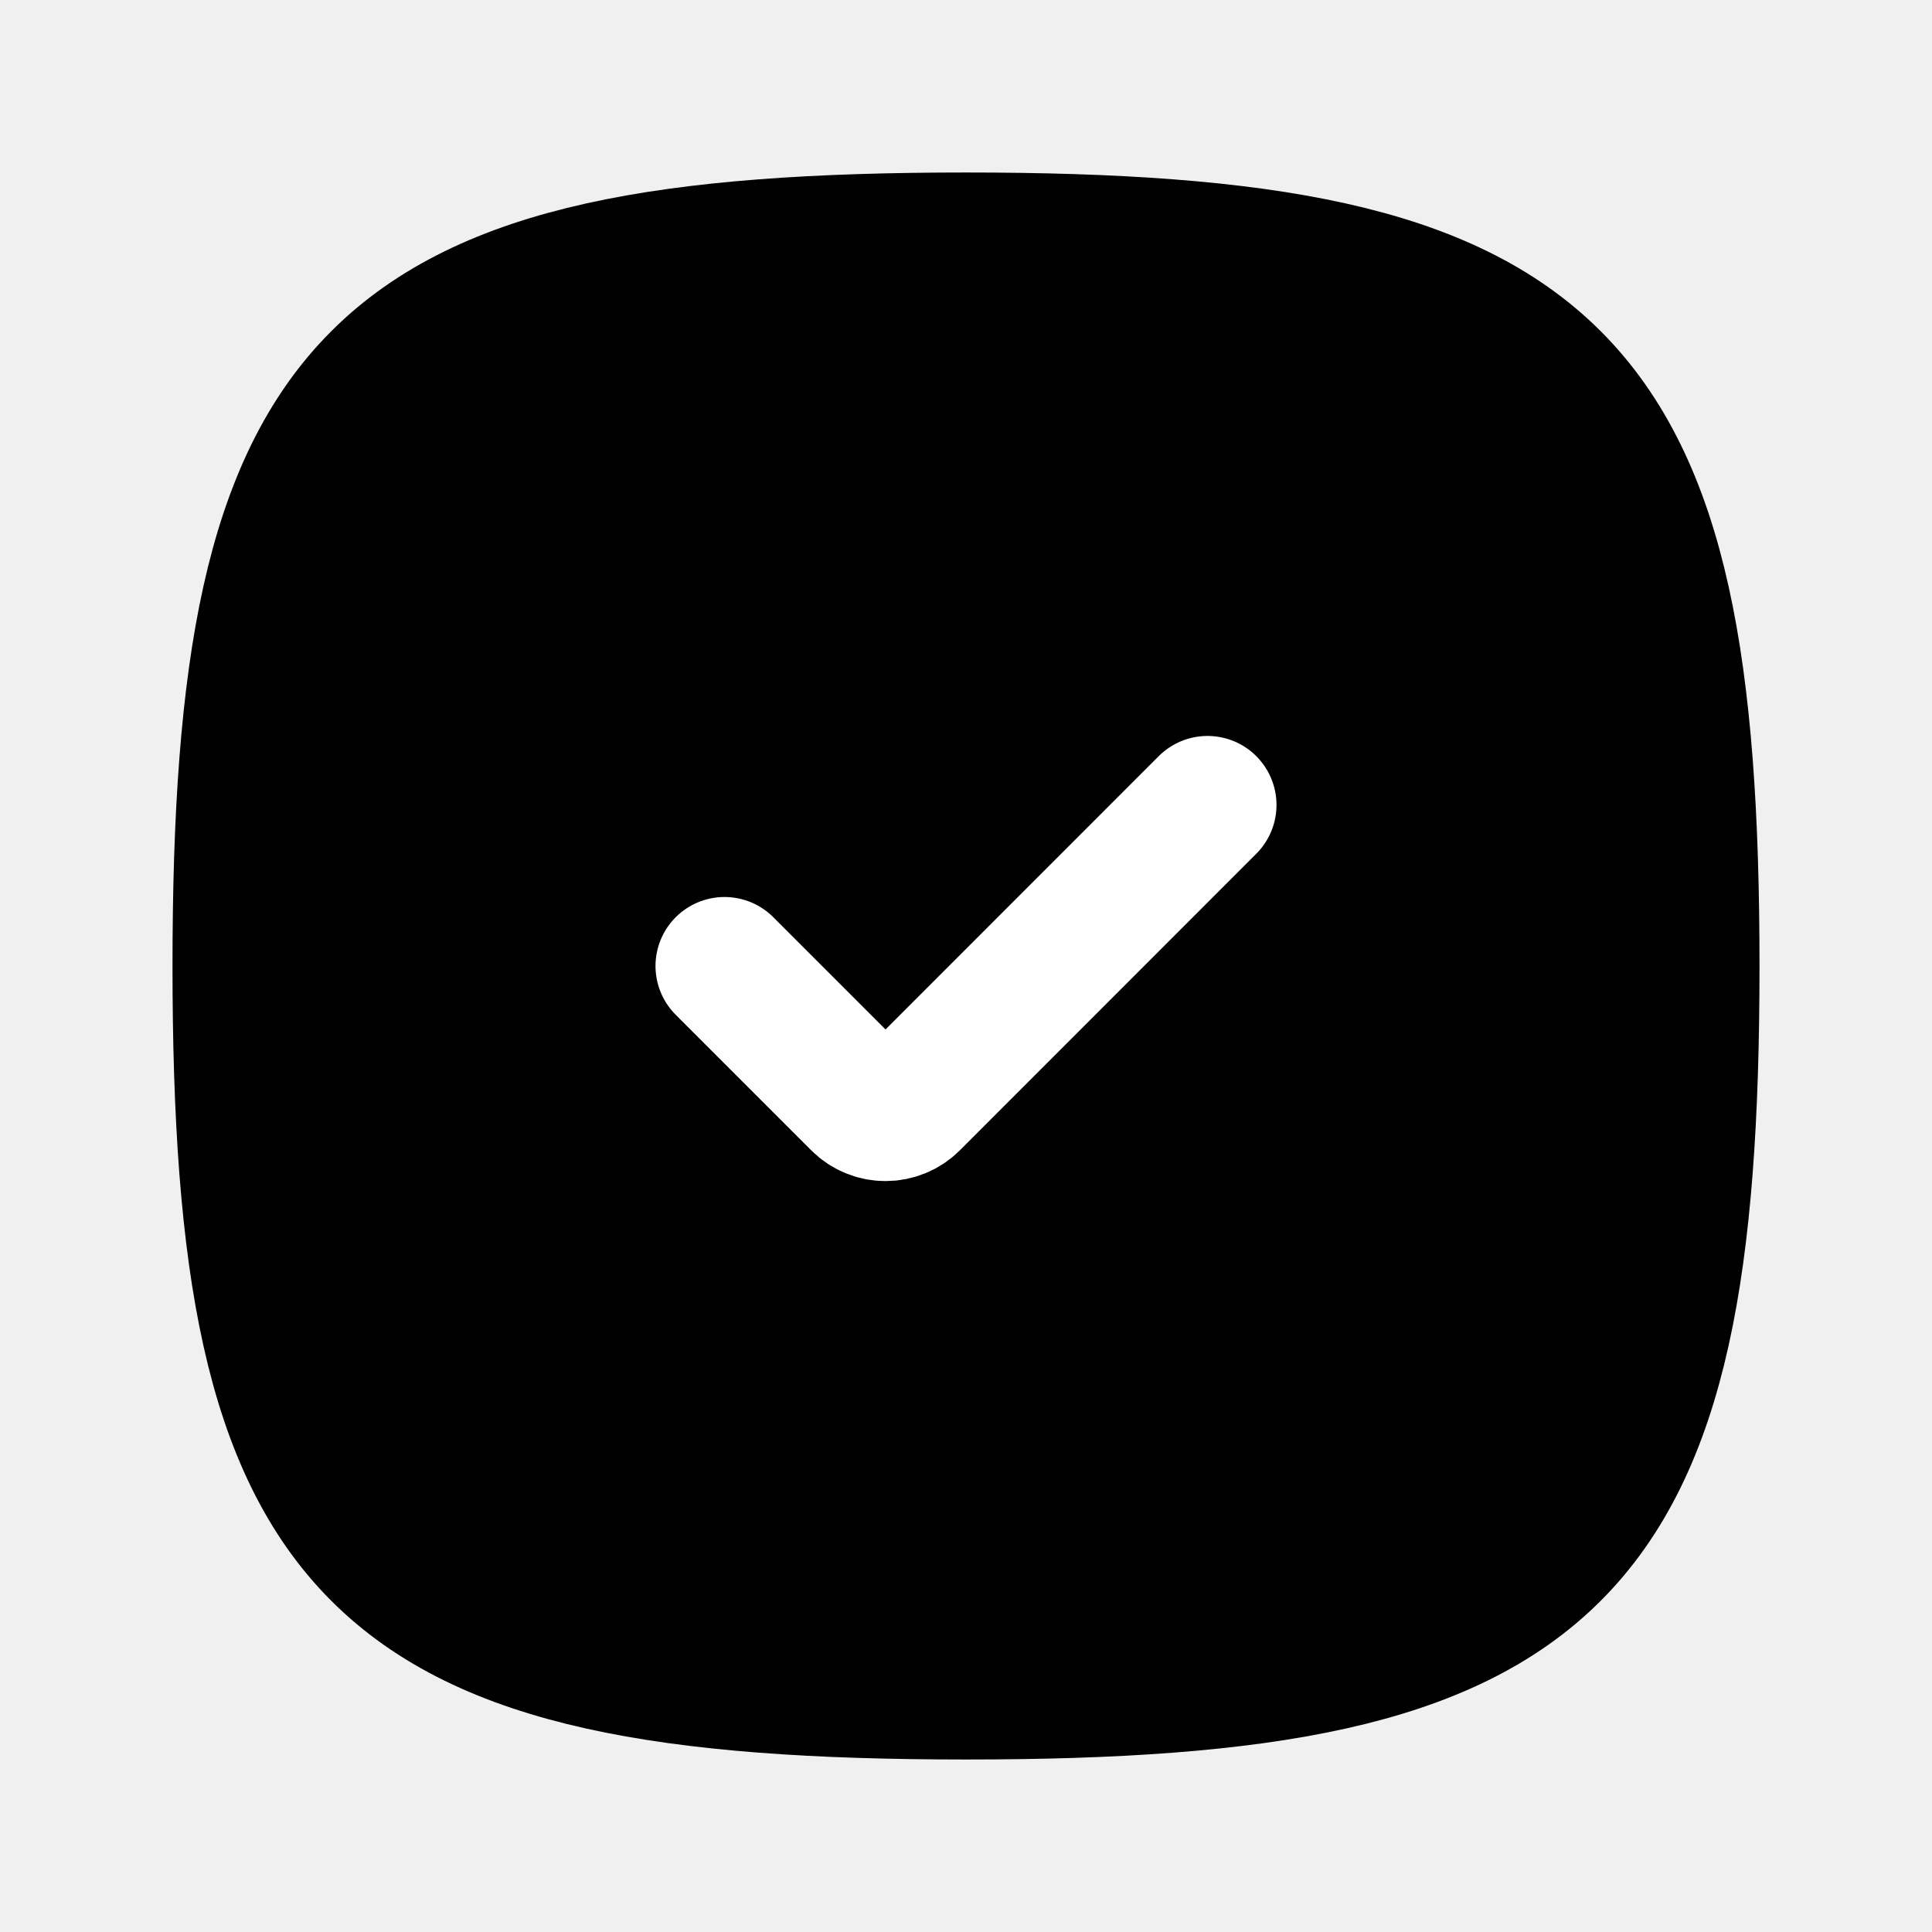
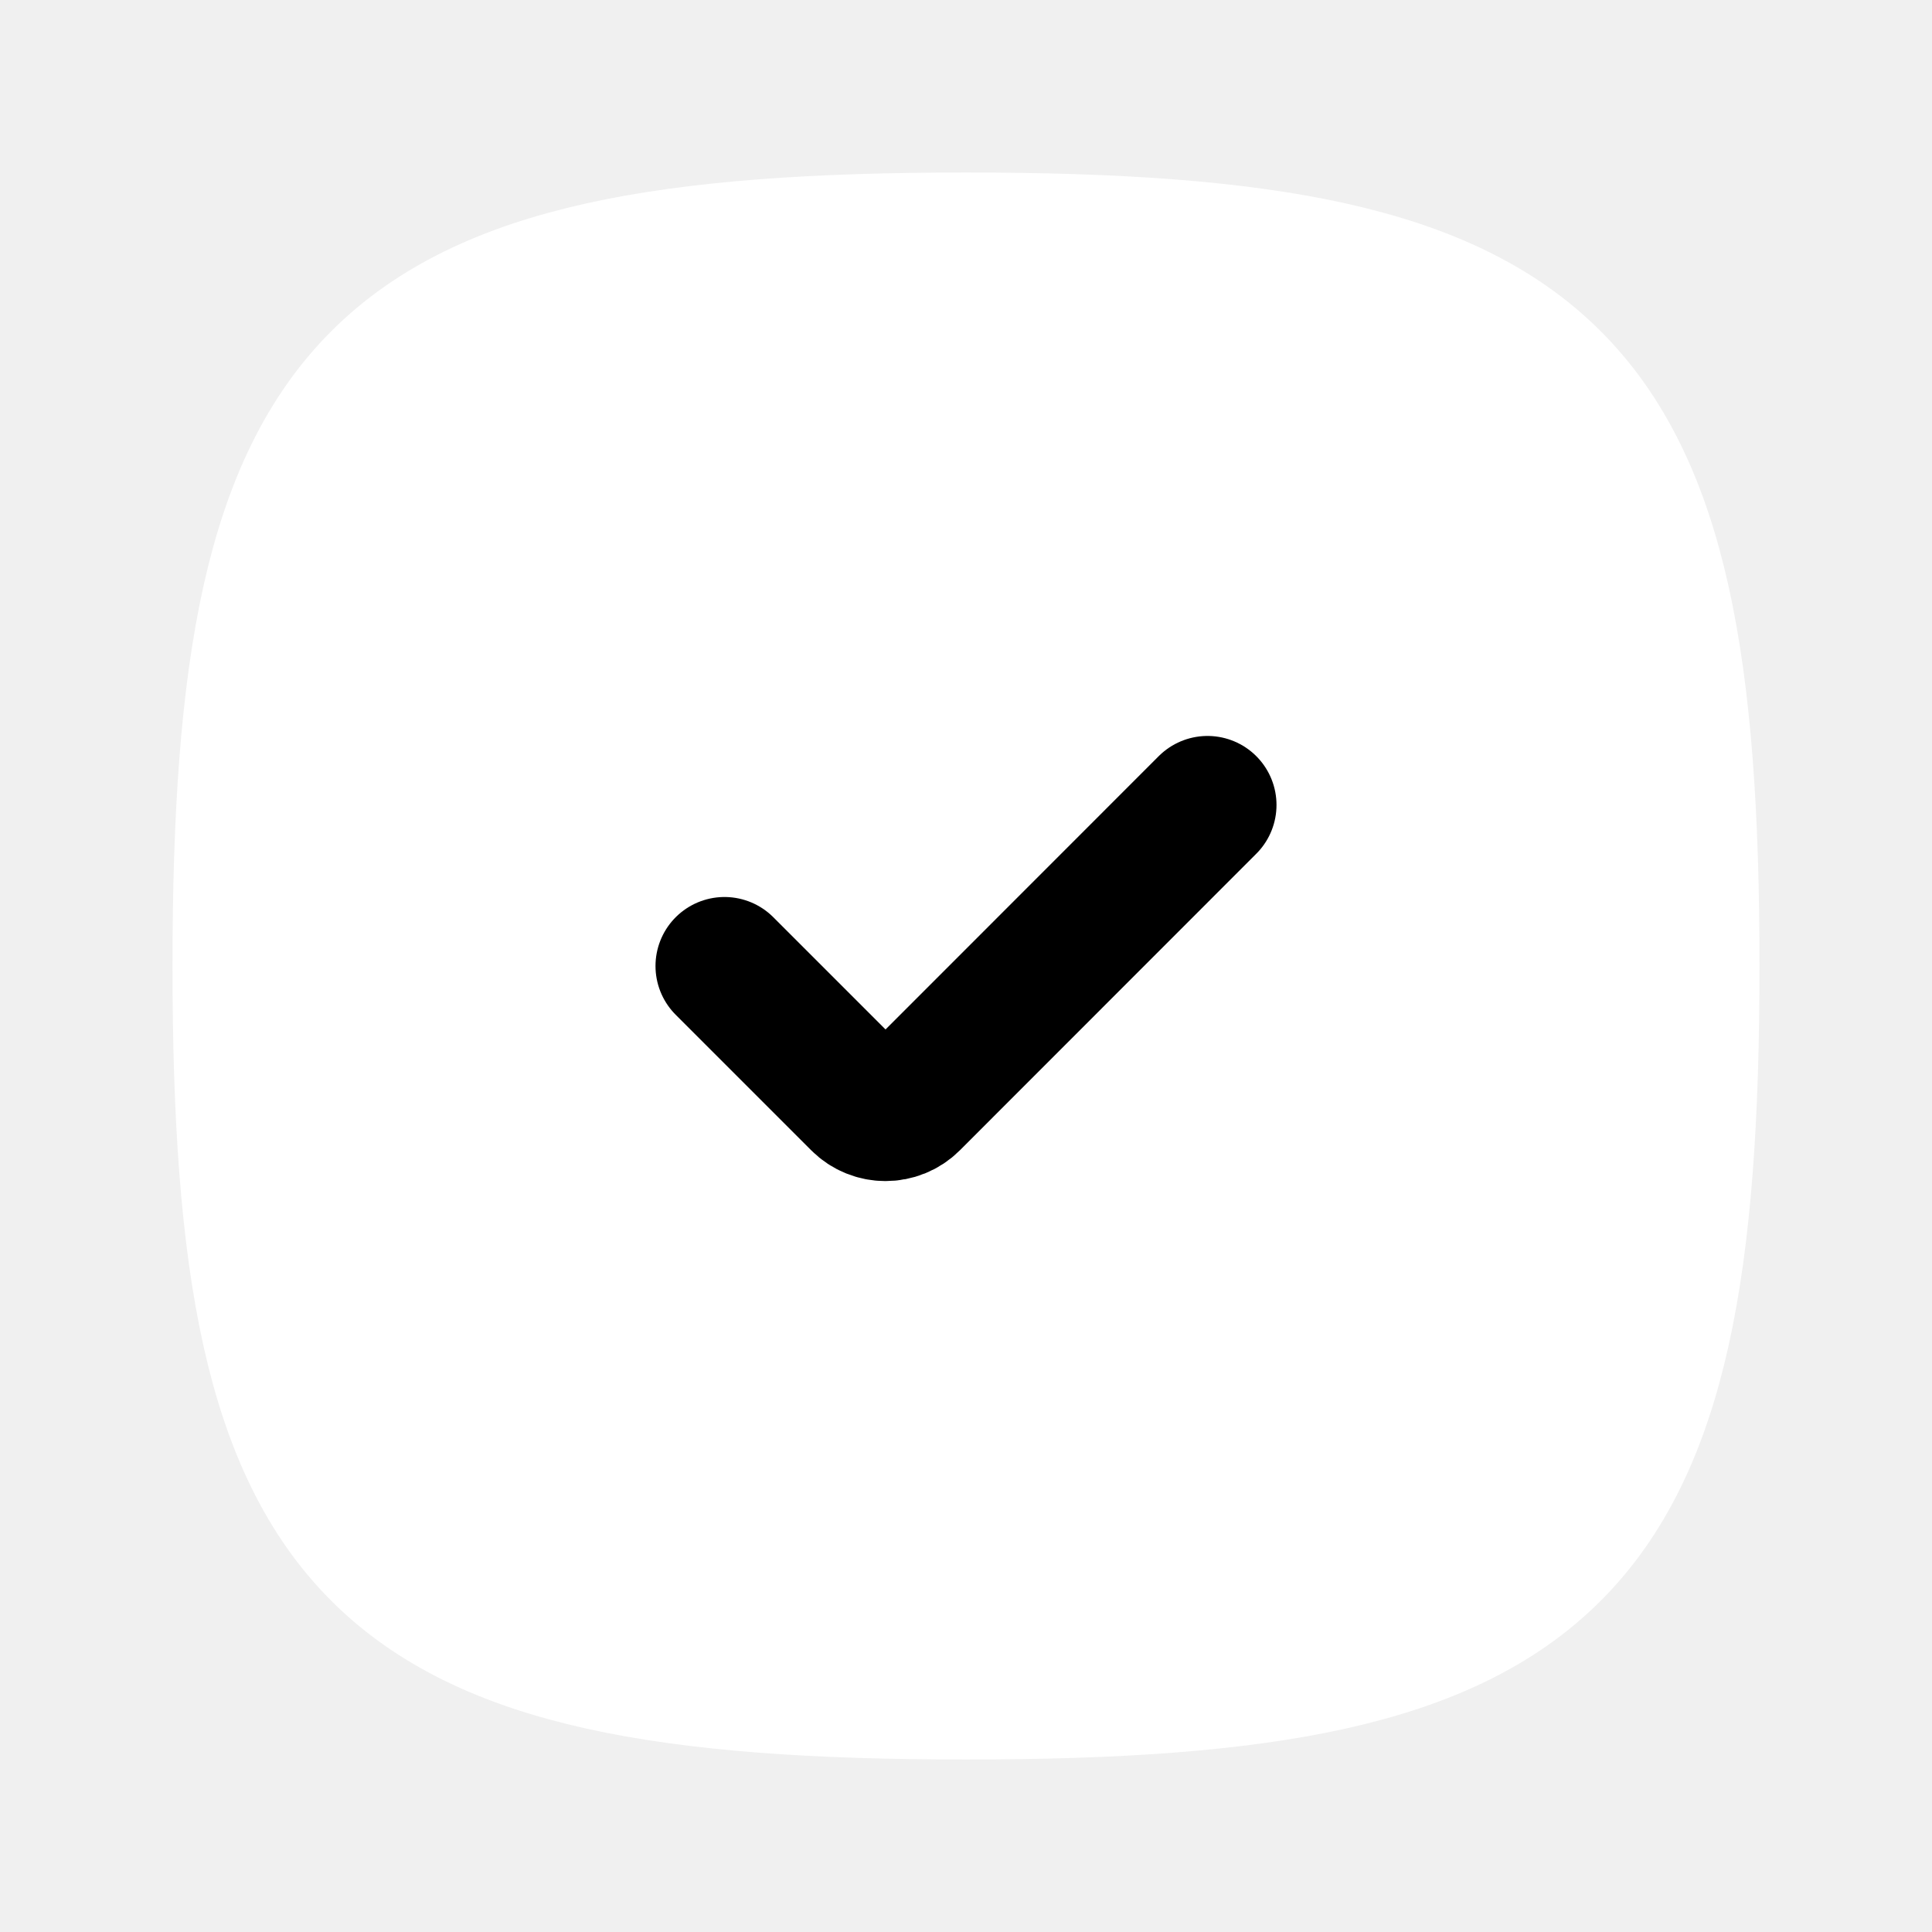
<svg xmlns="http://www.w3.org/2000/svg" width="14" height="14" viewBox="0 0 14 14" fill="none">
-   <path d="M1.75 7C1.75 2.677 2.677 1.75 7 1.75C11.323 1.75 12.25 2.677 12.25 7C12.25 11.323 11.323 12.25 7 12.25C2.677 12.25 1.75 11.323 1.75 7Z" fill="black" stroke="black" />
-   <path d="M5.25 7L6.232 7.982C6.334 8.084 6.5 8.084 6.602 7.982L8.75 5.833" stroke="white" stroke-linecap="round" stroke-linejoin="round" />
+   <path d="M1.75 7C1.75 2.677 2.677 1.75 7 1.75C11.323 1.75 12.25 2.677 12.25 7C12.25 11.323 11.323 12.25 7 12.25C2.677 12.25 1.75 11.323 1.75 7Z" fill="white" stroke="white" />
+   <path d="M5.25 7L6.232 7.982C6.334 8.084 6.5 8.084 6.602 7.982L8.75 5.833" stroke="black" stroke-linecap="round" stroke-linejoin="round" />
</svg>
